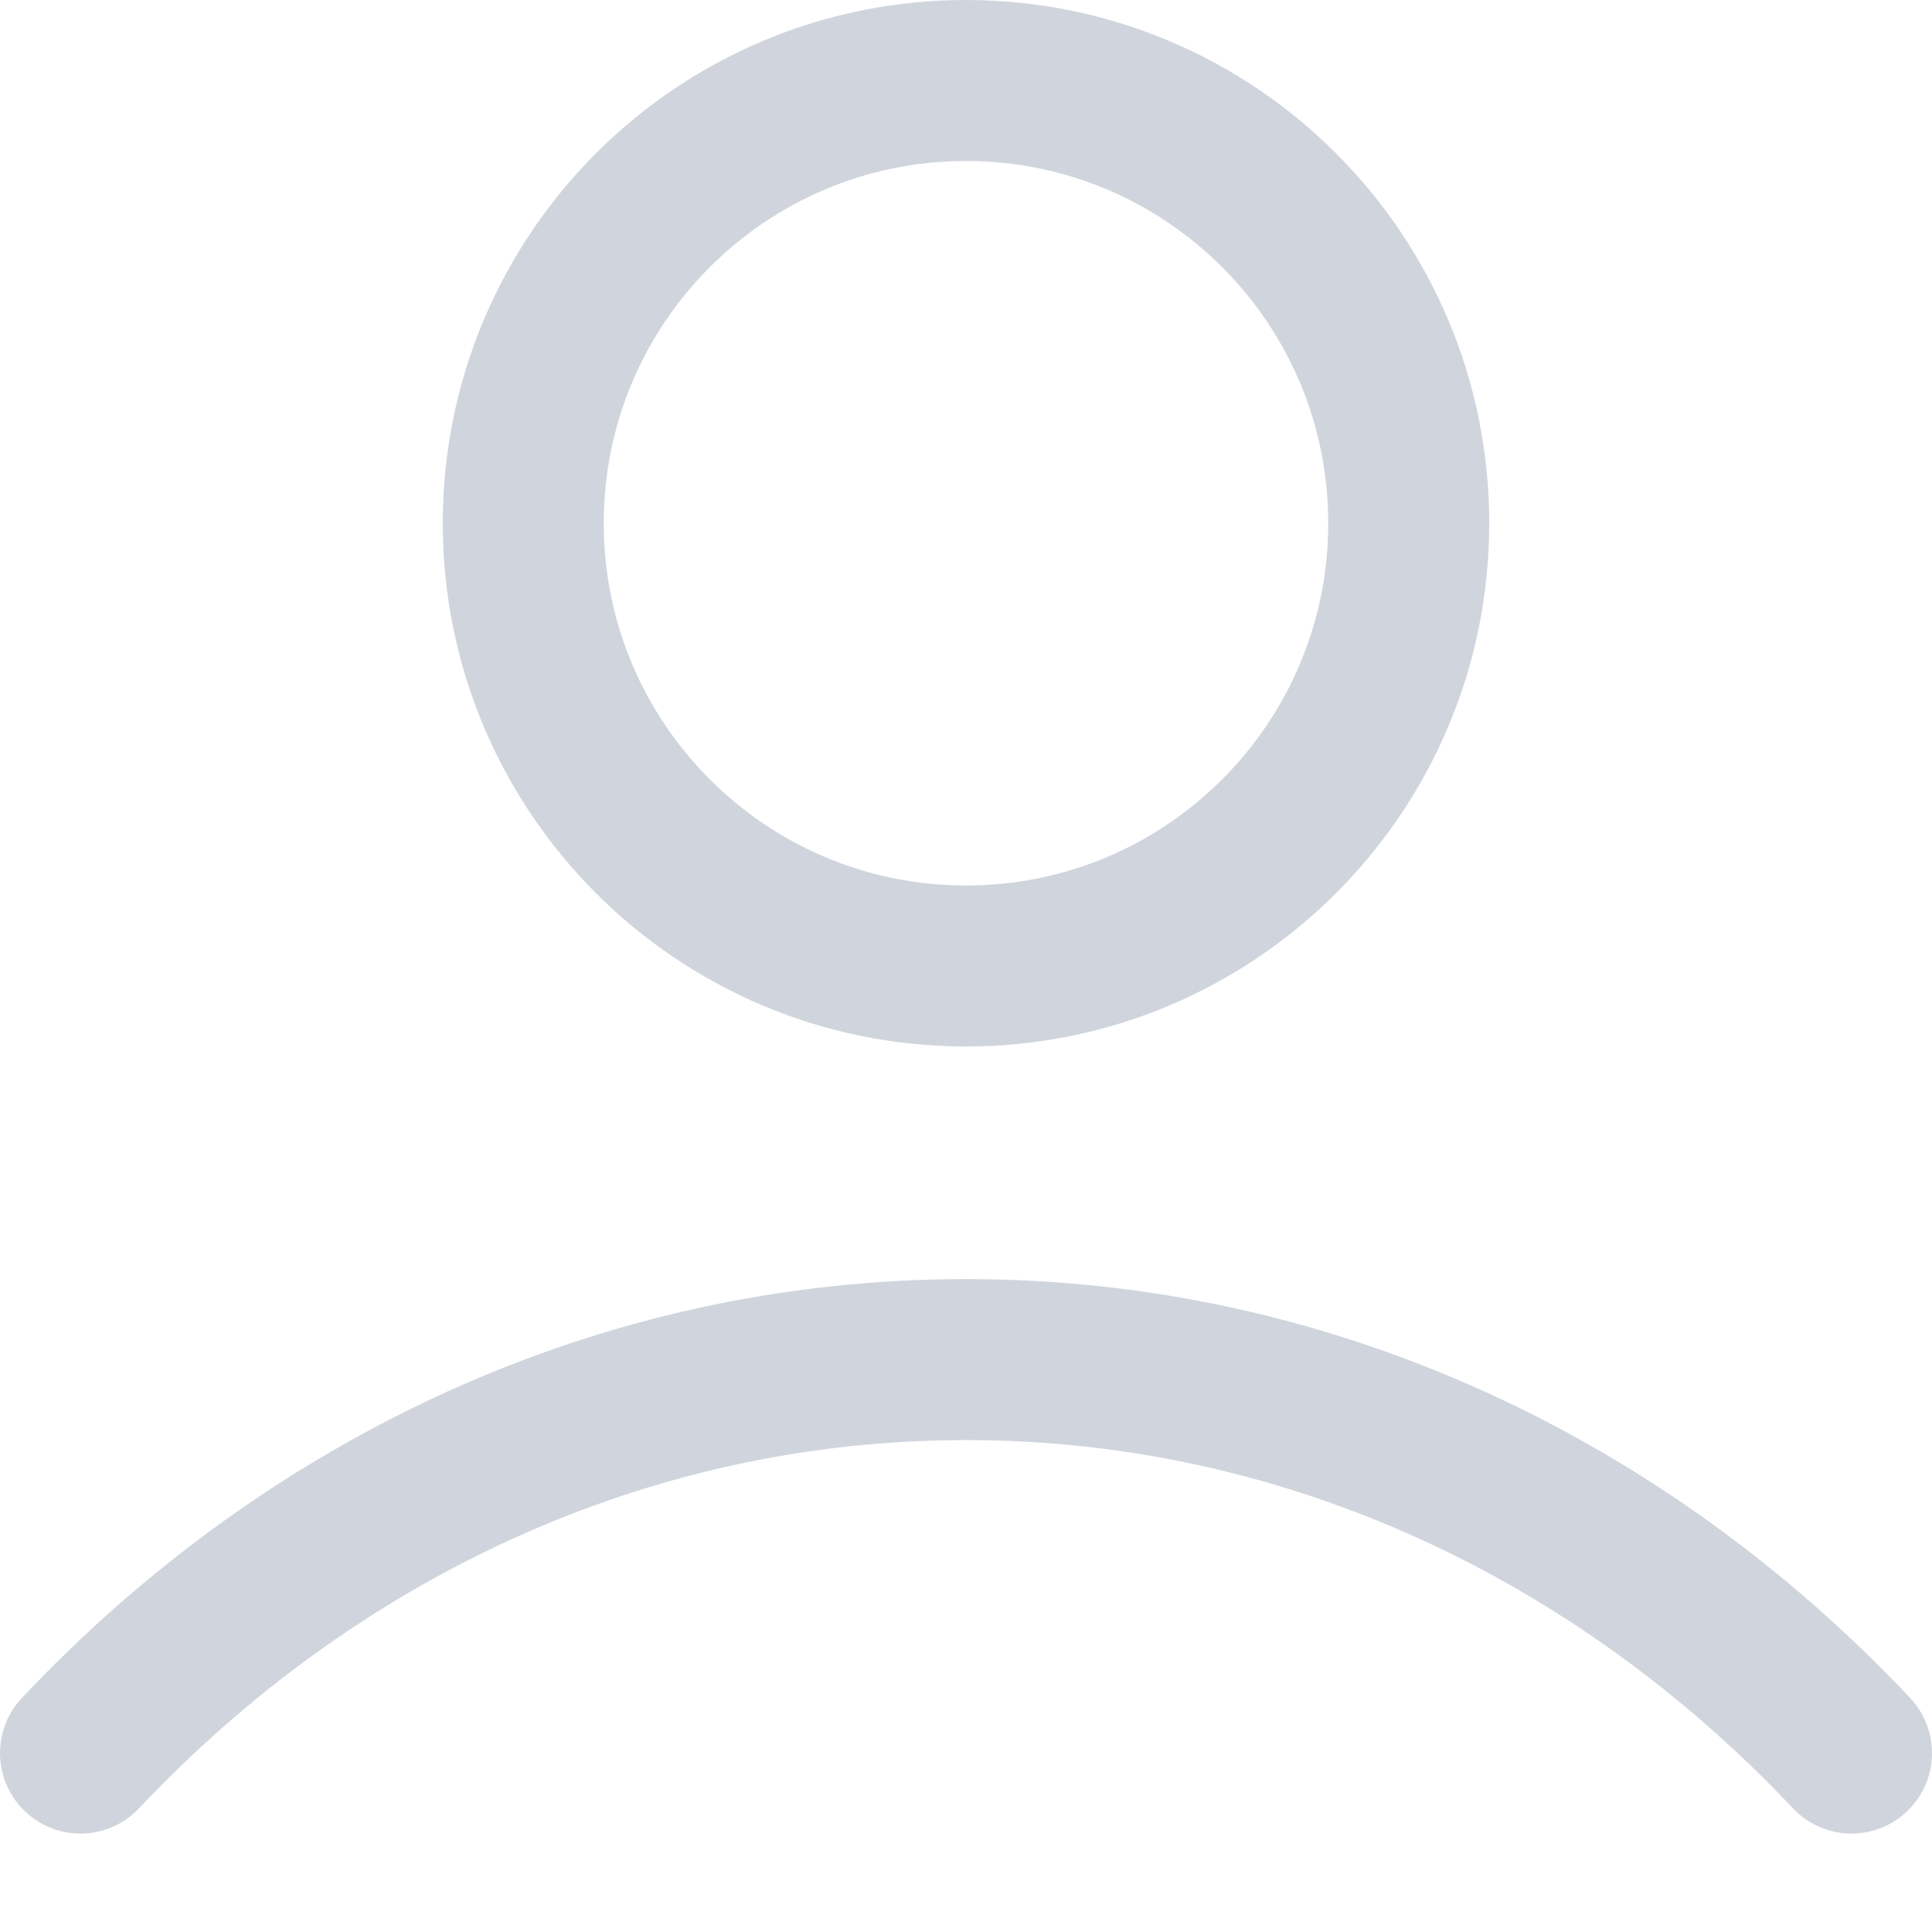
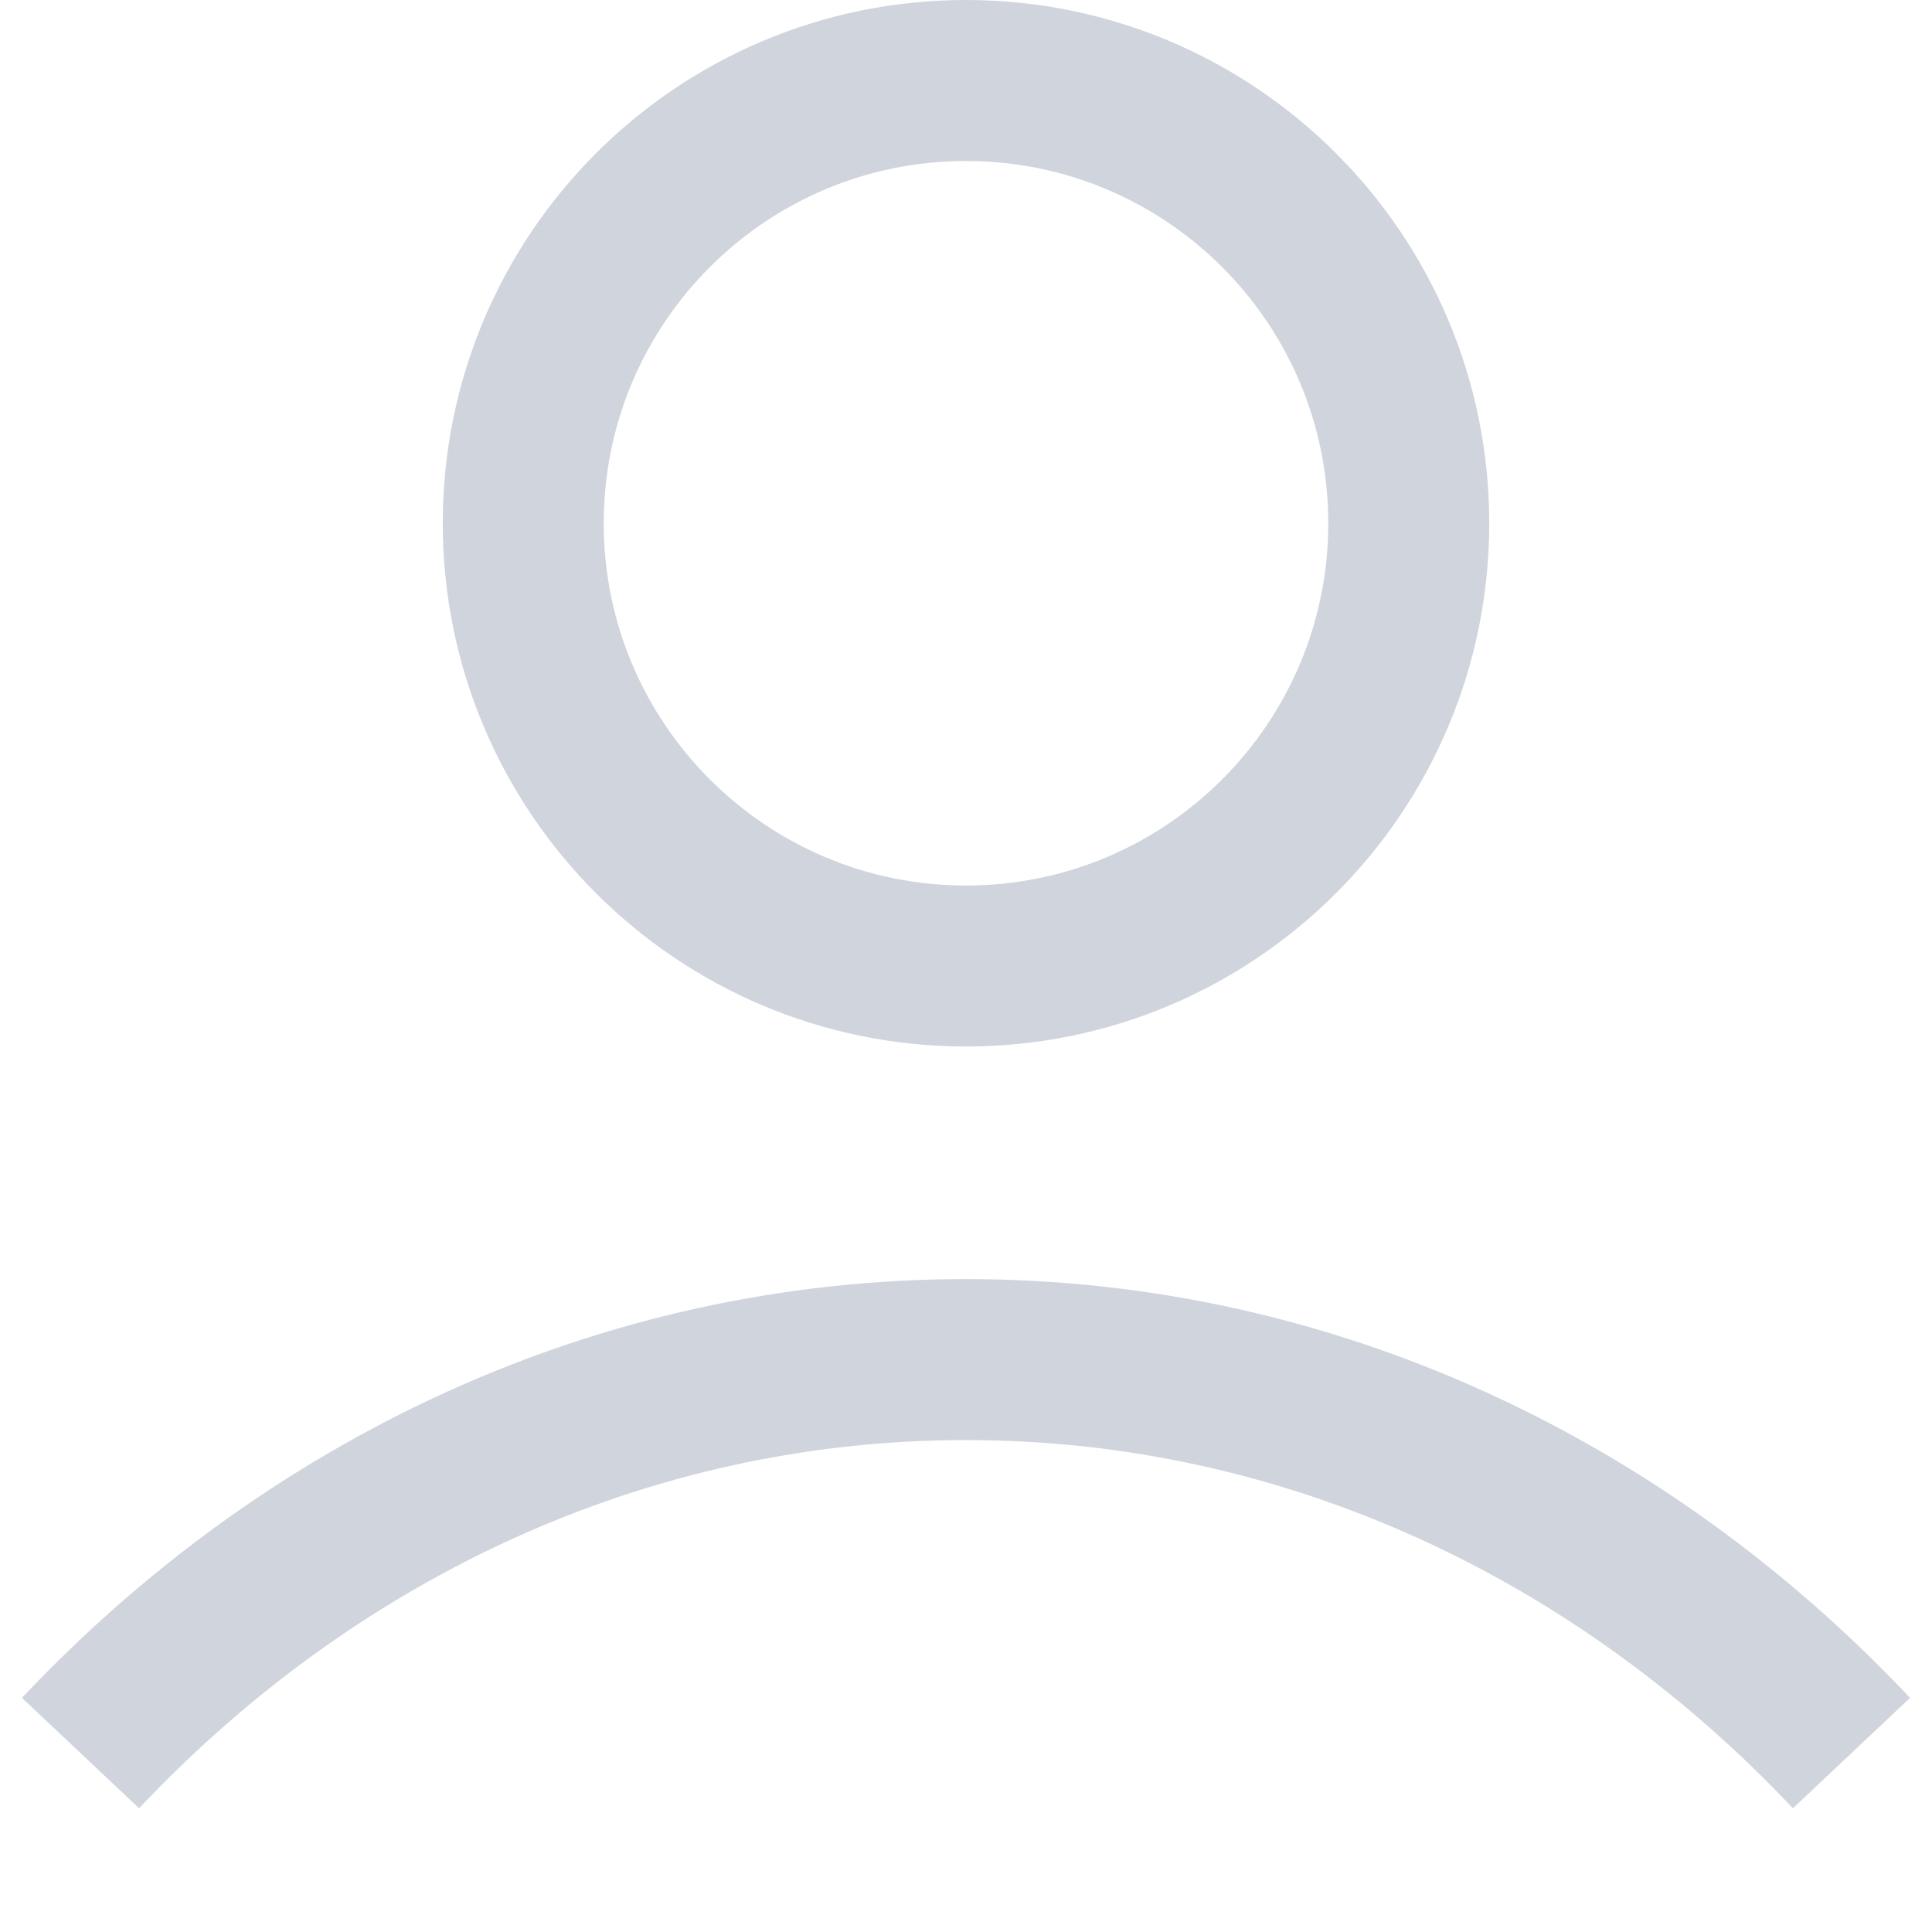
<svg xmlns="http://www.w3.org/2000/svg" width="18" height="18" viewBox="0 0 18 18" fill="none">
-   <path d="M0.75 16.333C2.891 14.062 5.798 12.667 9 12.667C12.202 12.667 15.109 14.062 17.25 16.333M13.125 4.875C13.125 7.153 11.278 9 9 9C6.722 9 4.875 7.153 4.875 4.875C4.875 2.597 6.722 0.75 9 0.75C11.278 0.75 13.125 2.597 13.125 4.875Z" stroke="#D0D5DD" stroke-width="1.5" stroke-linecap="round" stroke-linejoin="round" />
+   <path d="M0.75 16.333C2.891 14.062 5.798 12.667 9 12.667C12.202 12.667 15.109 14.062 17.25 16.333M13.125 4.875C13.125 7.153 11.278 9 9 9C6.722 9 4.875 7.153 4.875 4.875C4.875 2.597 6.722 0.75 9 0.75C11.278 0.75 13.125 2.597 13.125 4.875Z" stroke="#D0D5DD" stroke-width="1.5" strokeLinecap="round" strokeLinejoin="round" />
</svg>
